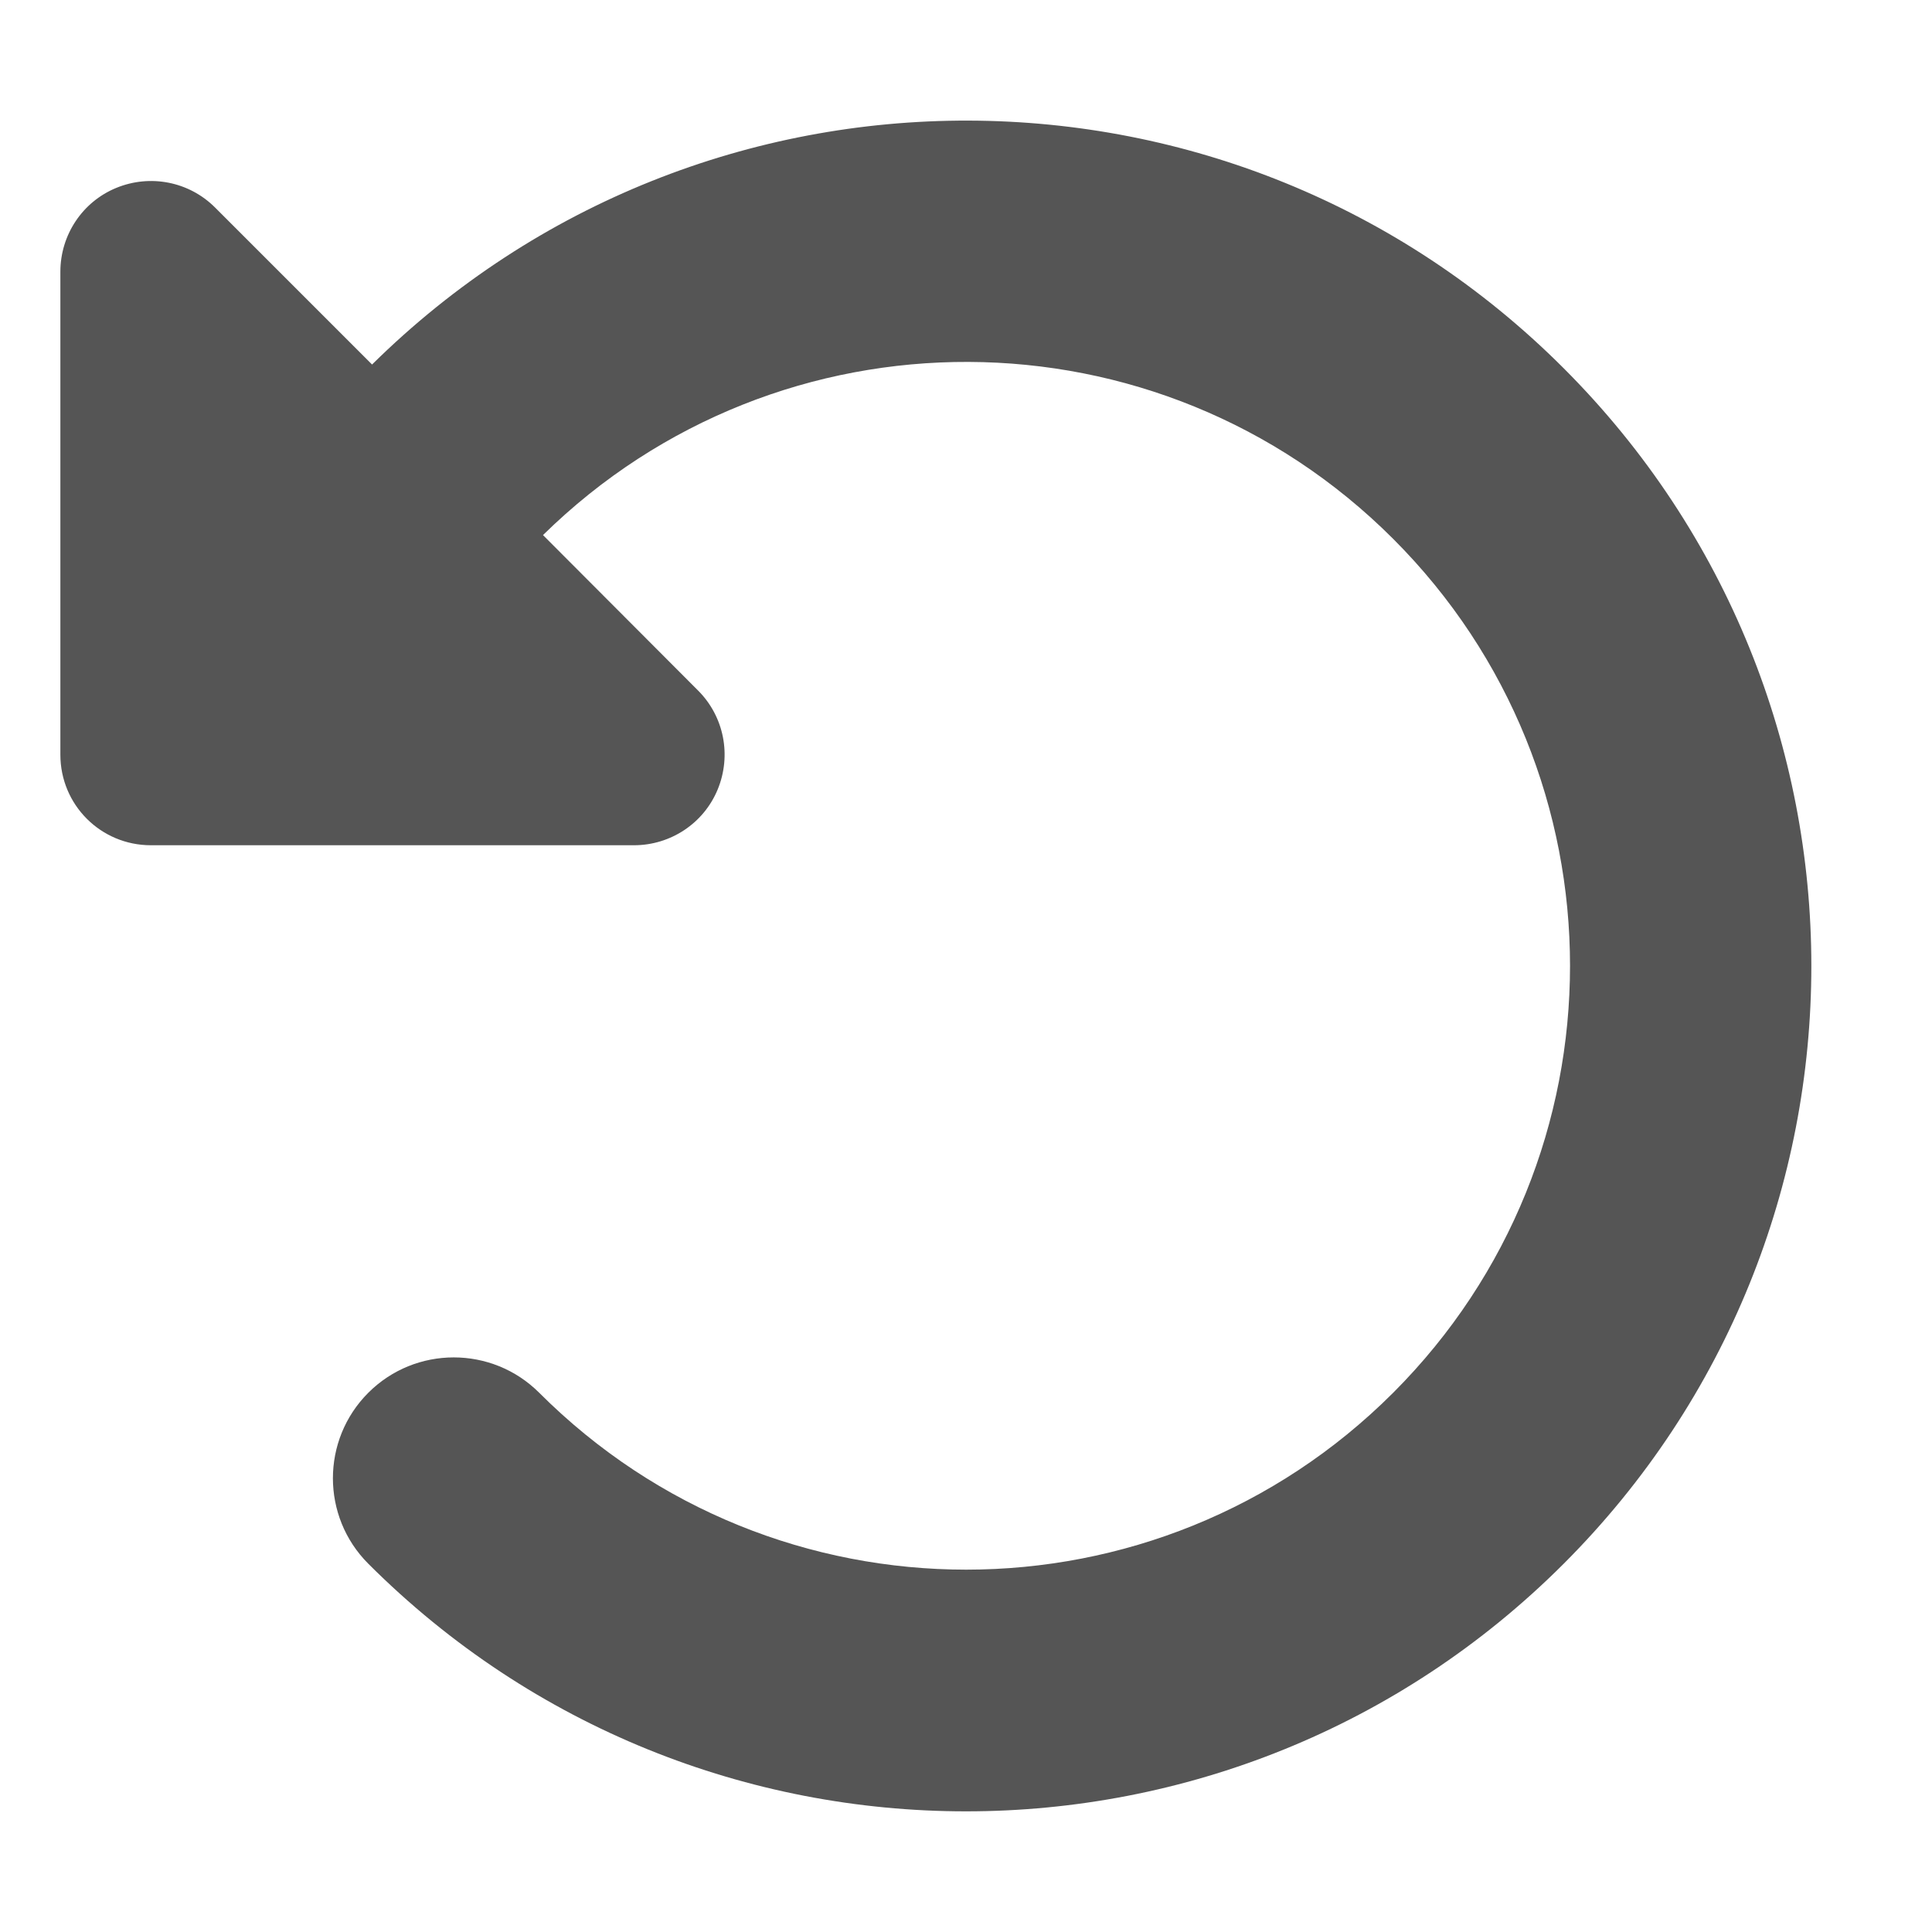
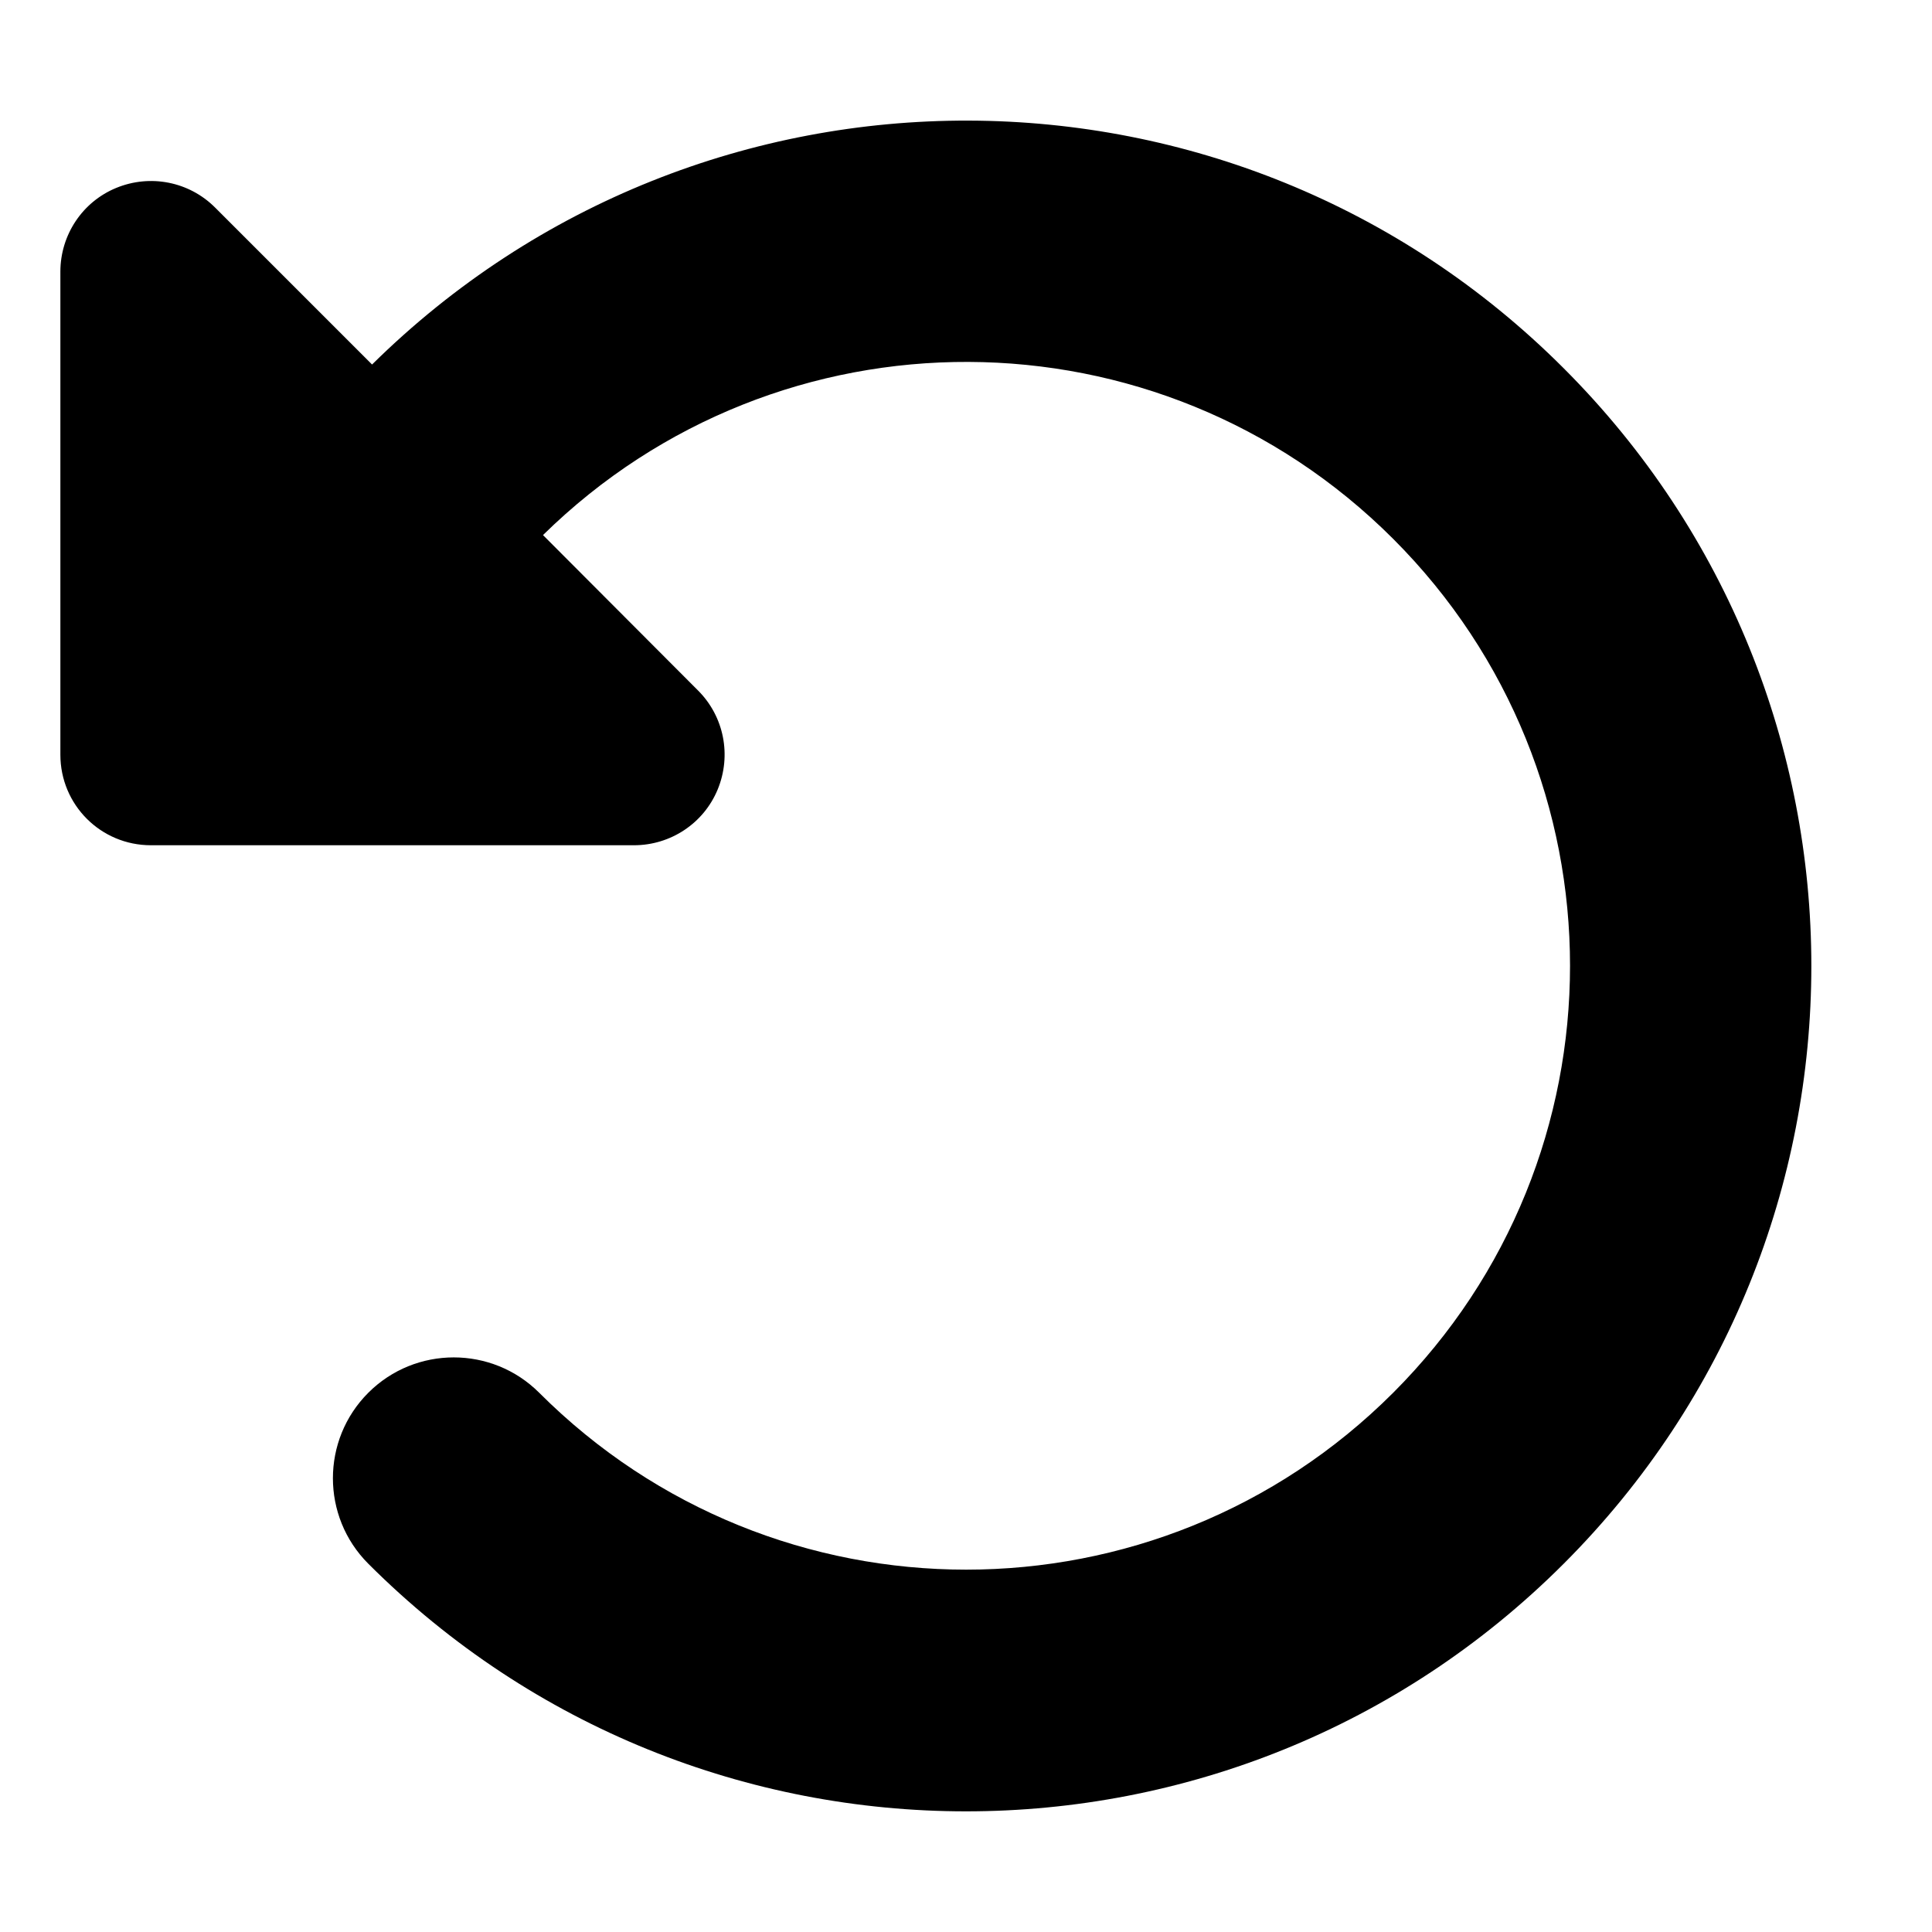
- <svg xmlns="http://www.w3.org/2000/svg" viewBox="0 0 512 512">
-   <g fill="#555" stroke="none">
-     <path d="M48.5 224L40 224c-13.3 0-24-10.7-24-24L16 72c0-9.7 5.8-18.5 14.8-22.2s19.3-1.7 26.2 5.2L98.6 96.6c87.6-86.5 228.7-86.2 315.8 1c87.5 87.5 87.5 229.3 0 316.8s-229.3 87.5-316.8 0c-12.5-12.5-12.5-32.8 0-45.3s32.8-12.5 45.3 0c62.5 62.5 163.8 62.5 226.3 0s62.5-163.8 0-226.3c-62.2-62.2-162.7-62.5-225.3-1L185 183c6.9 6.9 8.9 17.2 5.2 26.2s-12.5 14.8-22.2 14.8L48.5 224z" />
-   </g>
+ <svg xmlns="http://www.w3.org/2000/svg" viewBox="0 0 512 512" fill="currentColor">
+   <path d="M48.5 224L40 224c-13.3 0-24-10.7-24-24L16 72c0-9.7 5.8-18.5 14.8-22.2s19.3-1.7 26.2 5.2L98.6 96.6c87.6-86.5 228.7-86.2 315.8 1c87.5 87.5 87.5 229.3 0 316.8s-229.3 87.5-316.8 0c-12.5-12.5-12.5-32.8 0-45.3s32.8-12.5 45.3 0c62.5 62.5 163.8 62.5 226.3 0s62.5-163.8 0-226.3c-62.2-62.2-162.7-62.5-225.3-1L185 183c6.9 6.9 8.9 17.2 5.2 26.2s-12.5 14.8-22.2 14.8L48.5 224z" />
</svg>
